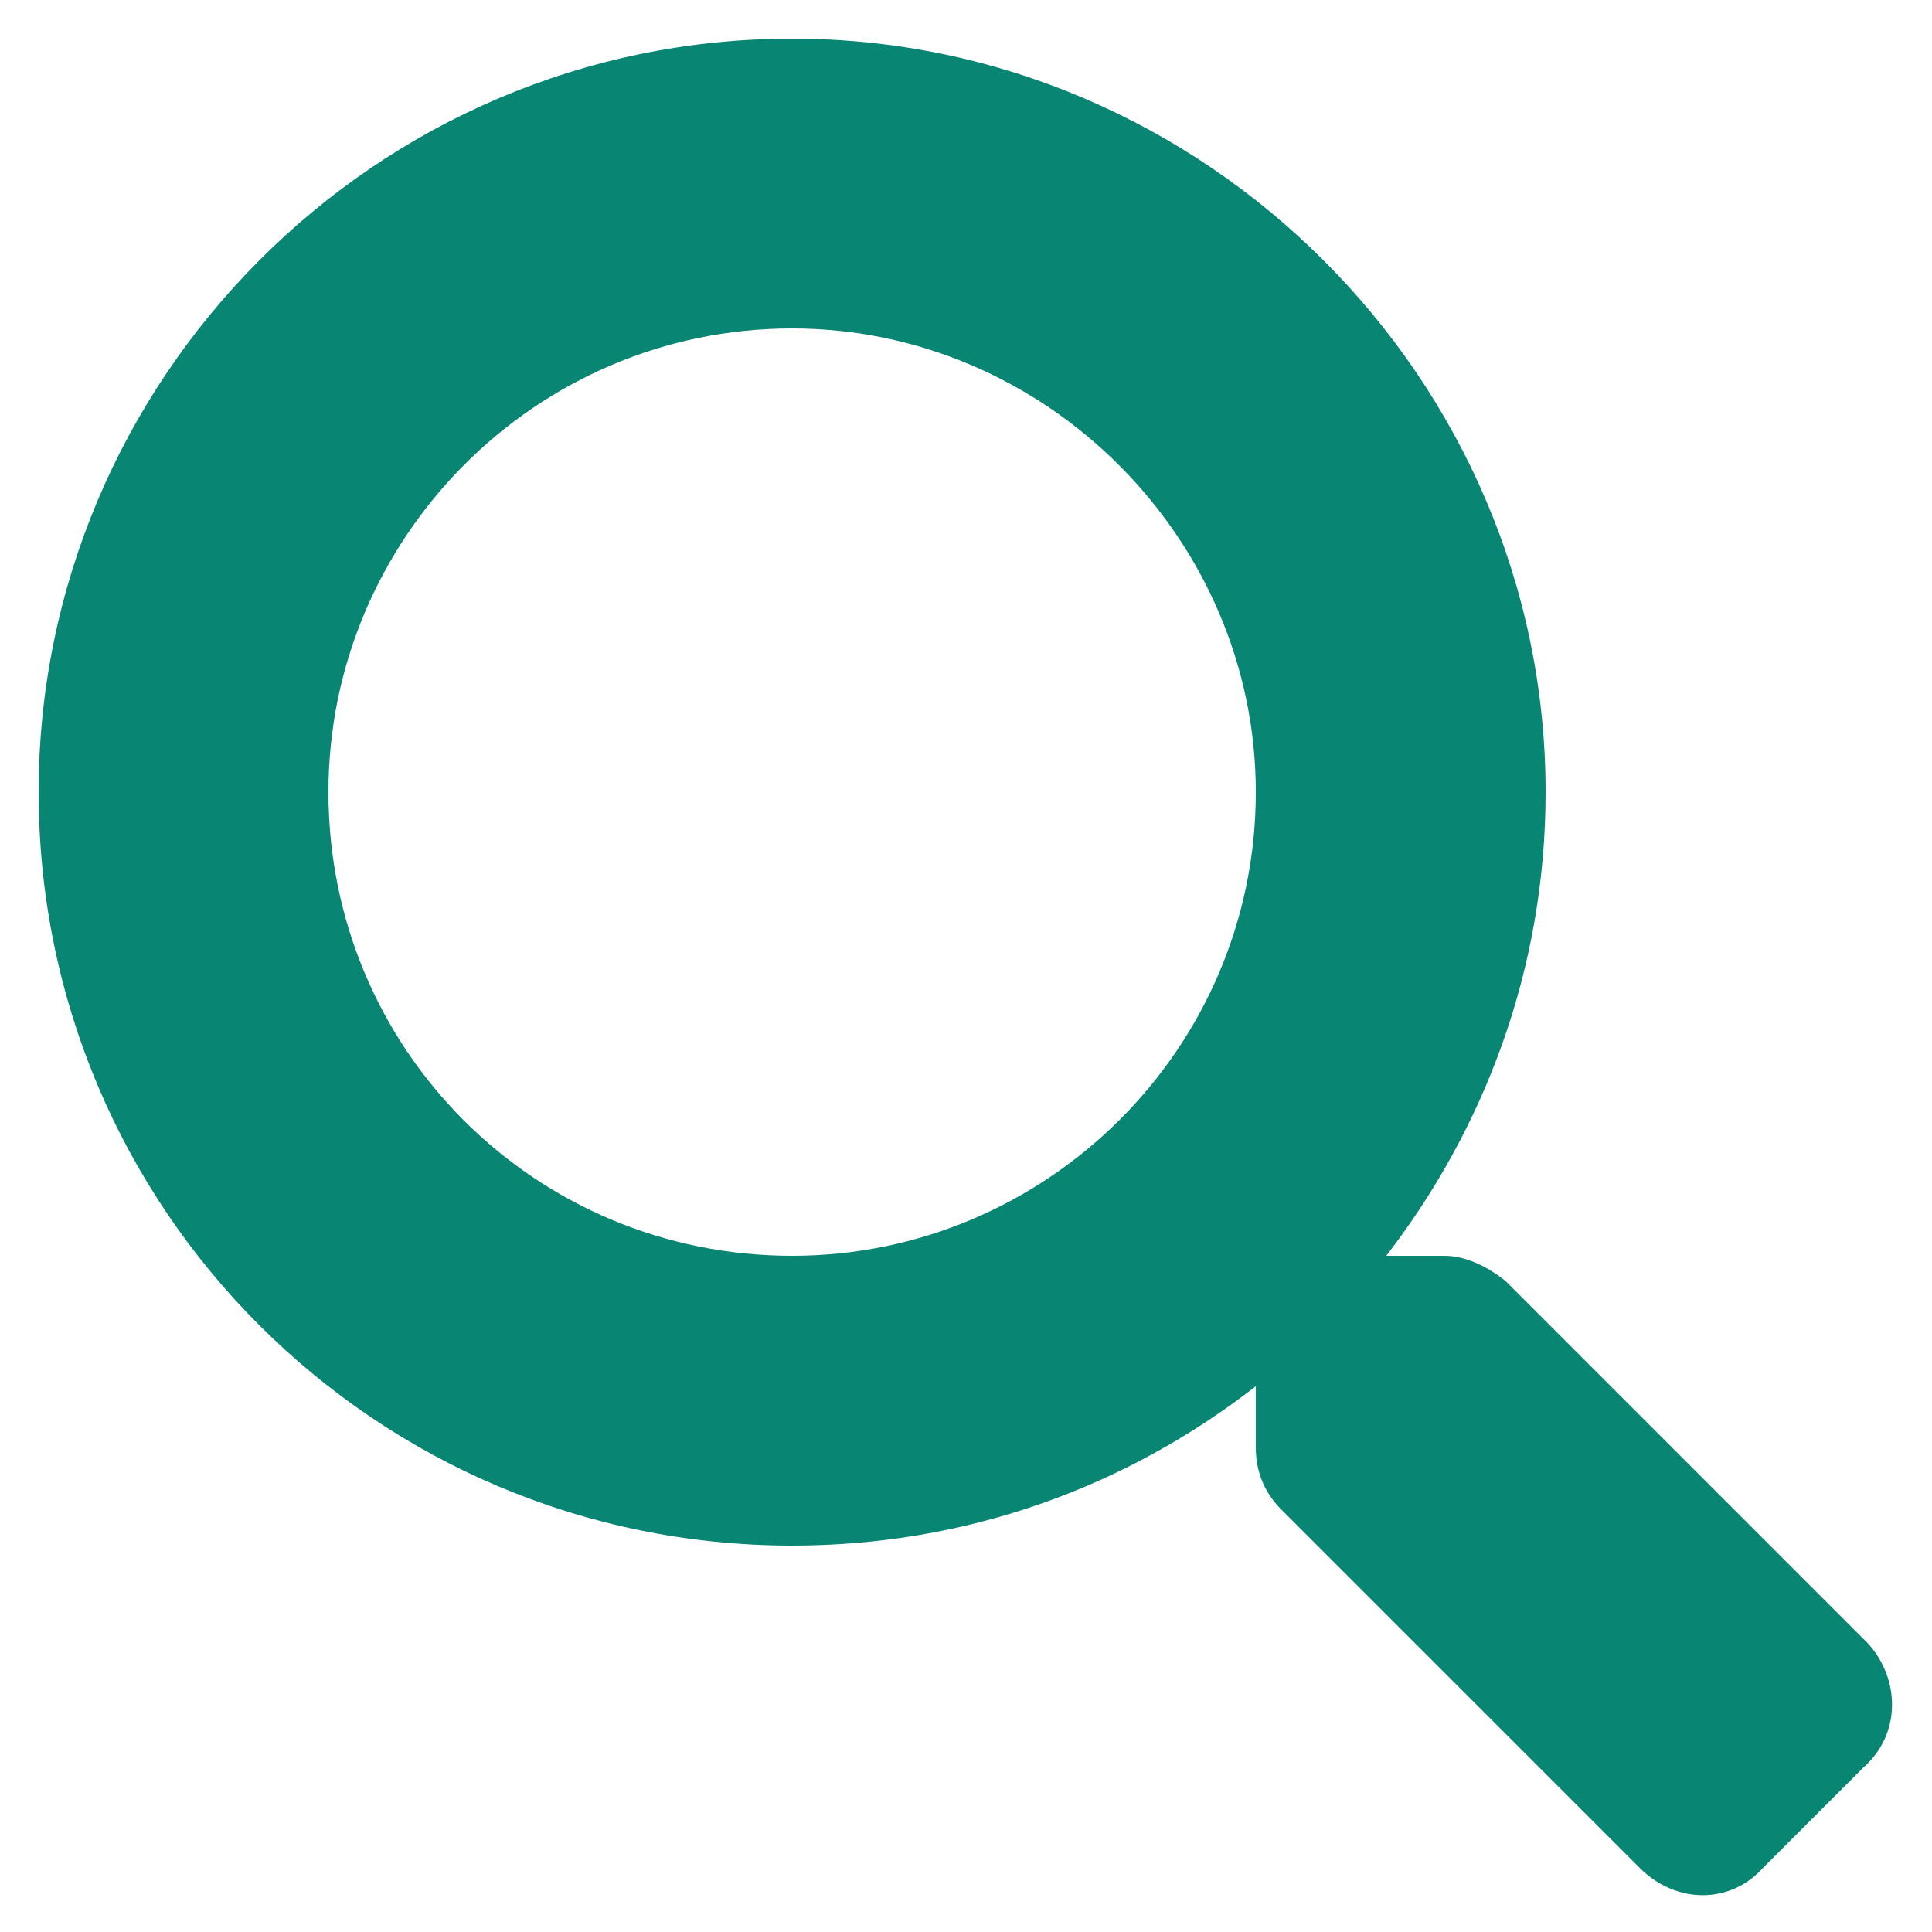
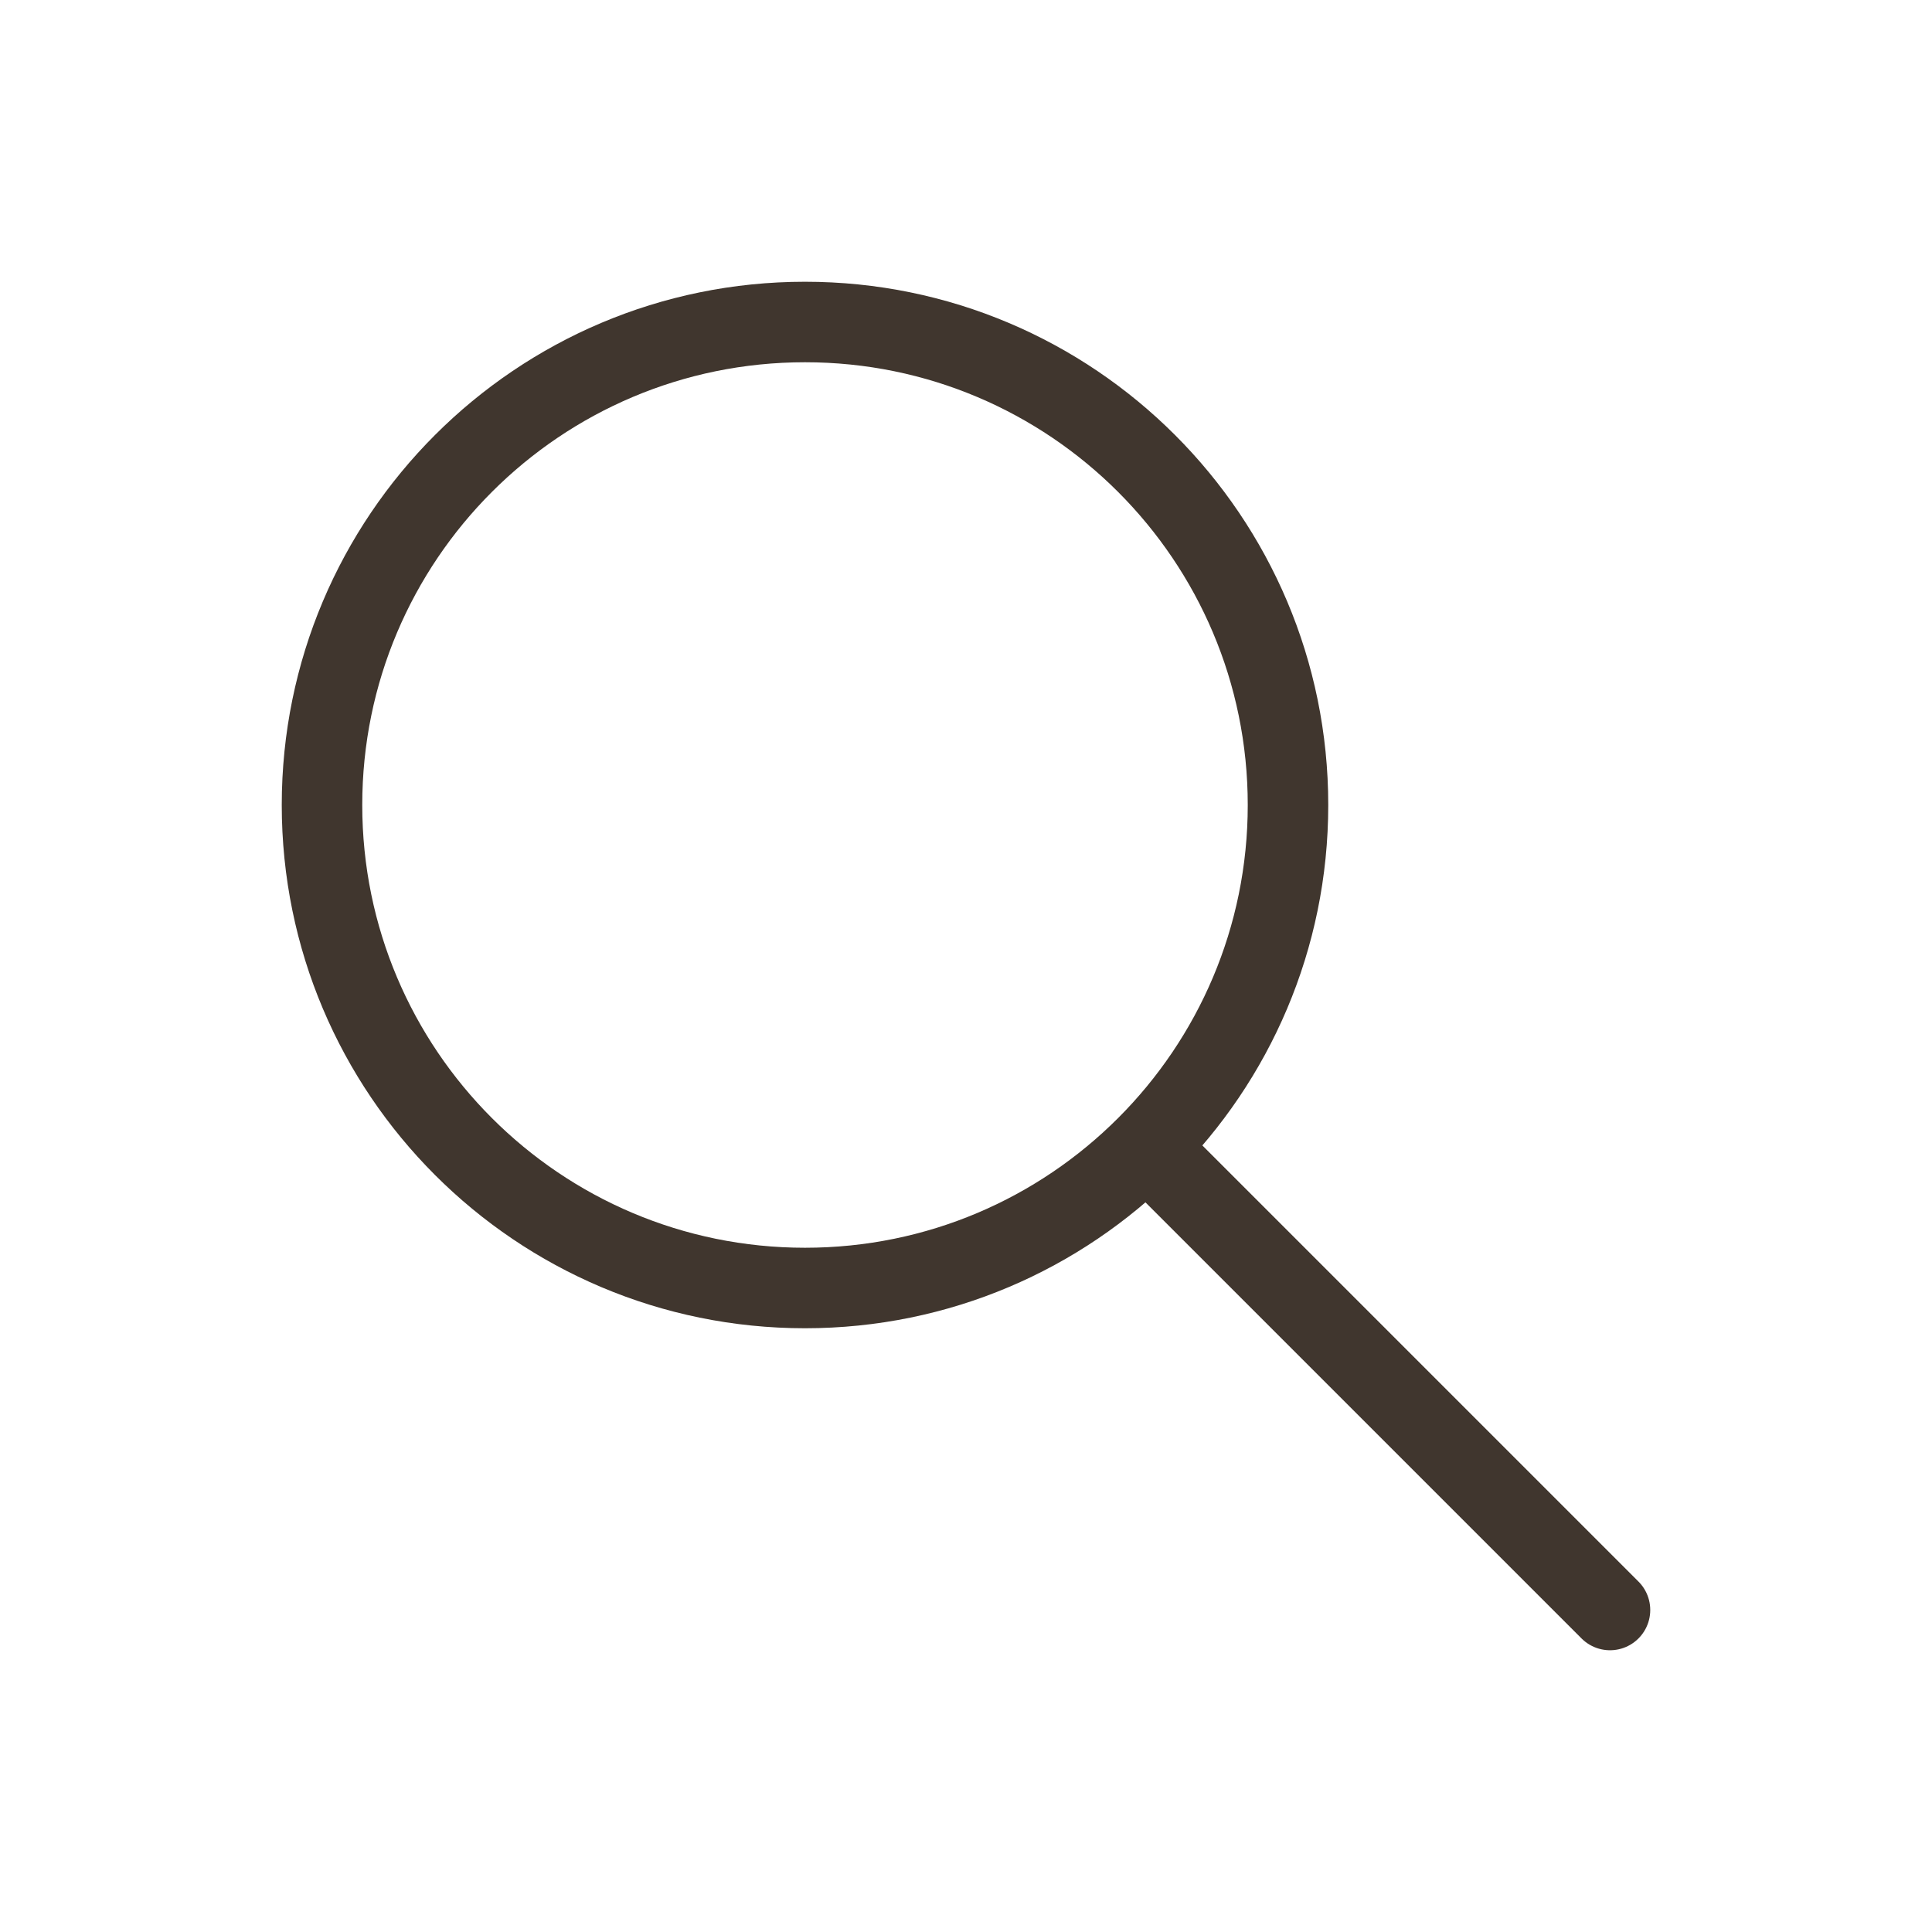
- <svg xmlns="http://www.w3.org/2000/svg" width="25" height="25" viewBox="0 0 25 25" fill="none">
-   <path d="M24.172 21.266L19.484 16.578C19.25 16.391 18.969 16.25 18.688 16.25H17.938C19.203 14.609 20 12.547 20 10.25C20 4.906 15.594 0.5 10.25 0.5C4.859 0.5 0.5 4.906 0.5 10.25C0.5 15.641 4.859 20 10.25 20C12.5 20 14.562 19.25 16.25 17.938V18.734C16.25 19.016 16.344 19.297 16.578 19.531L21.219 24.172C21.688 24.641 22.391 24.641 22.812 24.172L24.125 22.859C24.594 22.438 24.594 21.734 24.172 21.266ZM10.25 16.25C6.922 16.25 4.25 13.578 4.25 10.25C4.25 6.969 6.922 4.25 10.25 4.25C13.531 4.25 16.25 6.969 16.25 10.25C16.25 13.578 13.531 16.25 10.25 16.25Z" fill="#088573" />
+ <svg xmlns="http://www.w3.org/2000/svg" width="24" height="24" viewBox="0 0 24 24" fill="none">
+   <path d="M14.412 14.412L20 20" stroke="#40362E" stroke-linecap="round" />
+   <path fill-rule="evenodd" clip-rule="evenodd" d="M10 16C13.314 16 16 13.314 16 10C16 6.686 13.314 4 10 4C6.686 4 4 6.686 4 10C4 13.314 6.686 16 10 16Z" stroke="#40362E" />
</svg>
